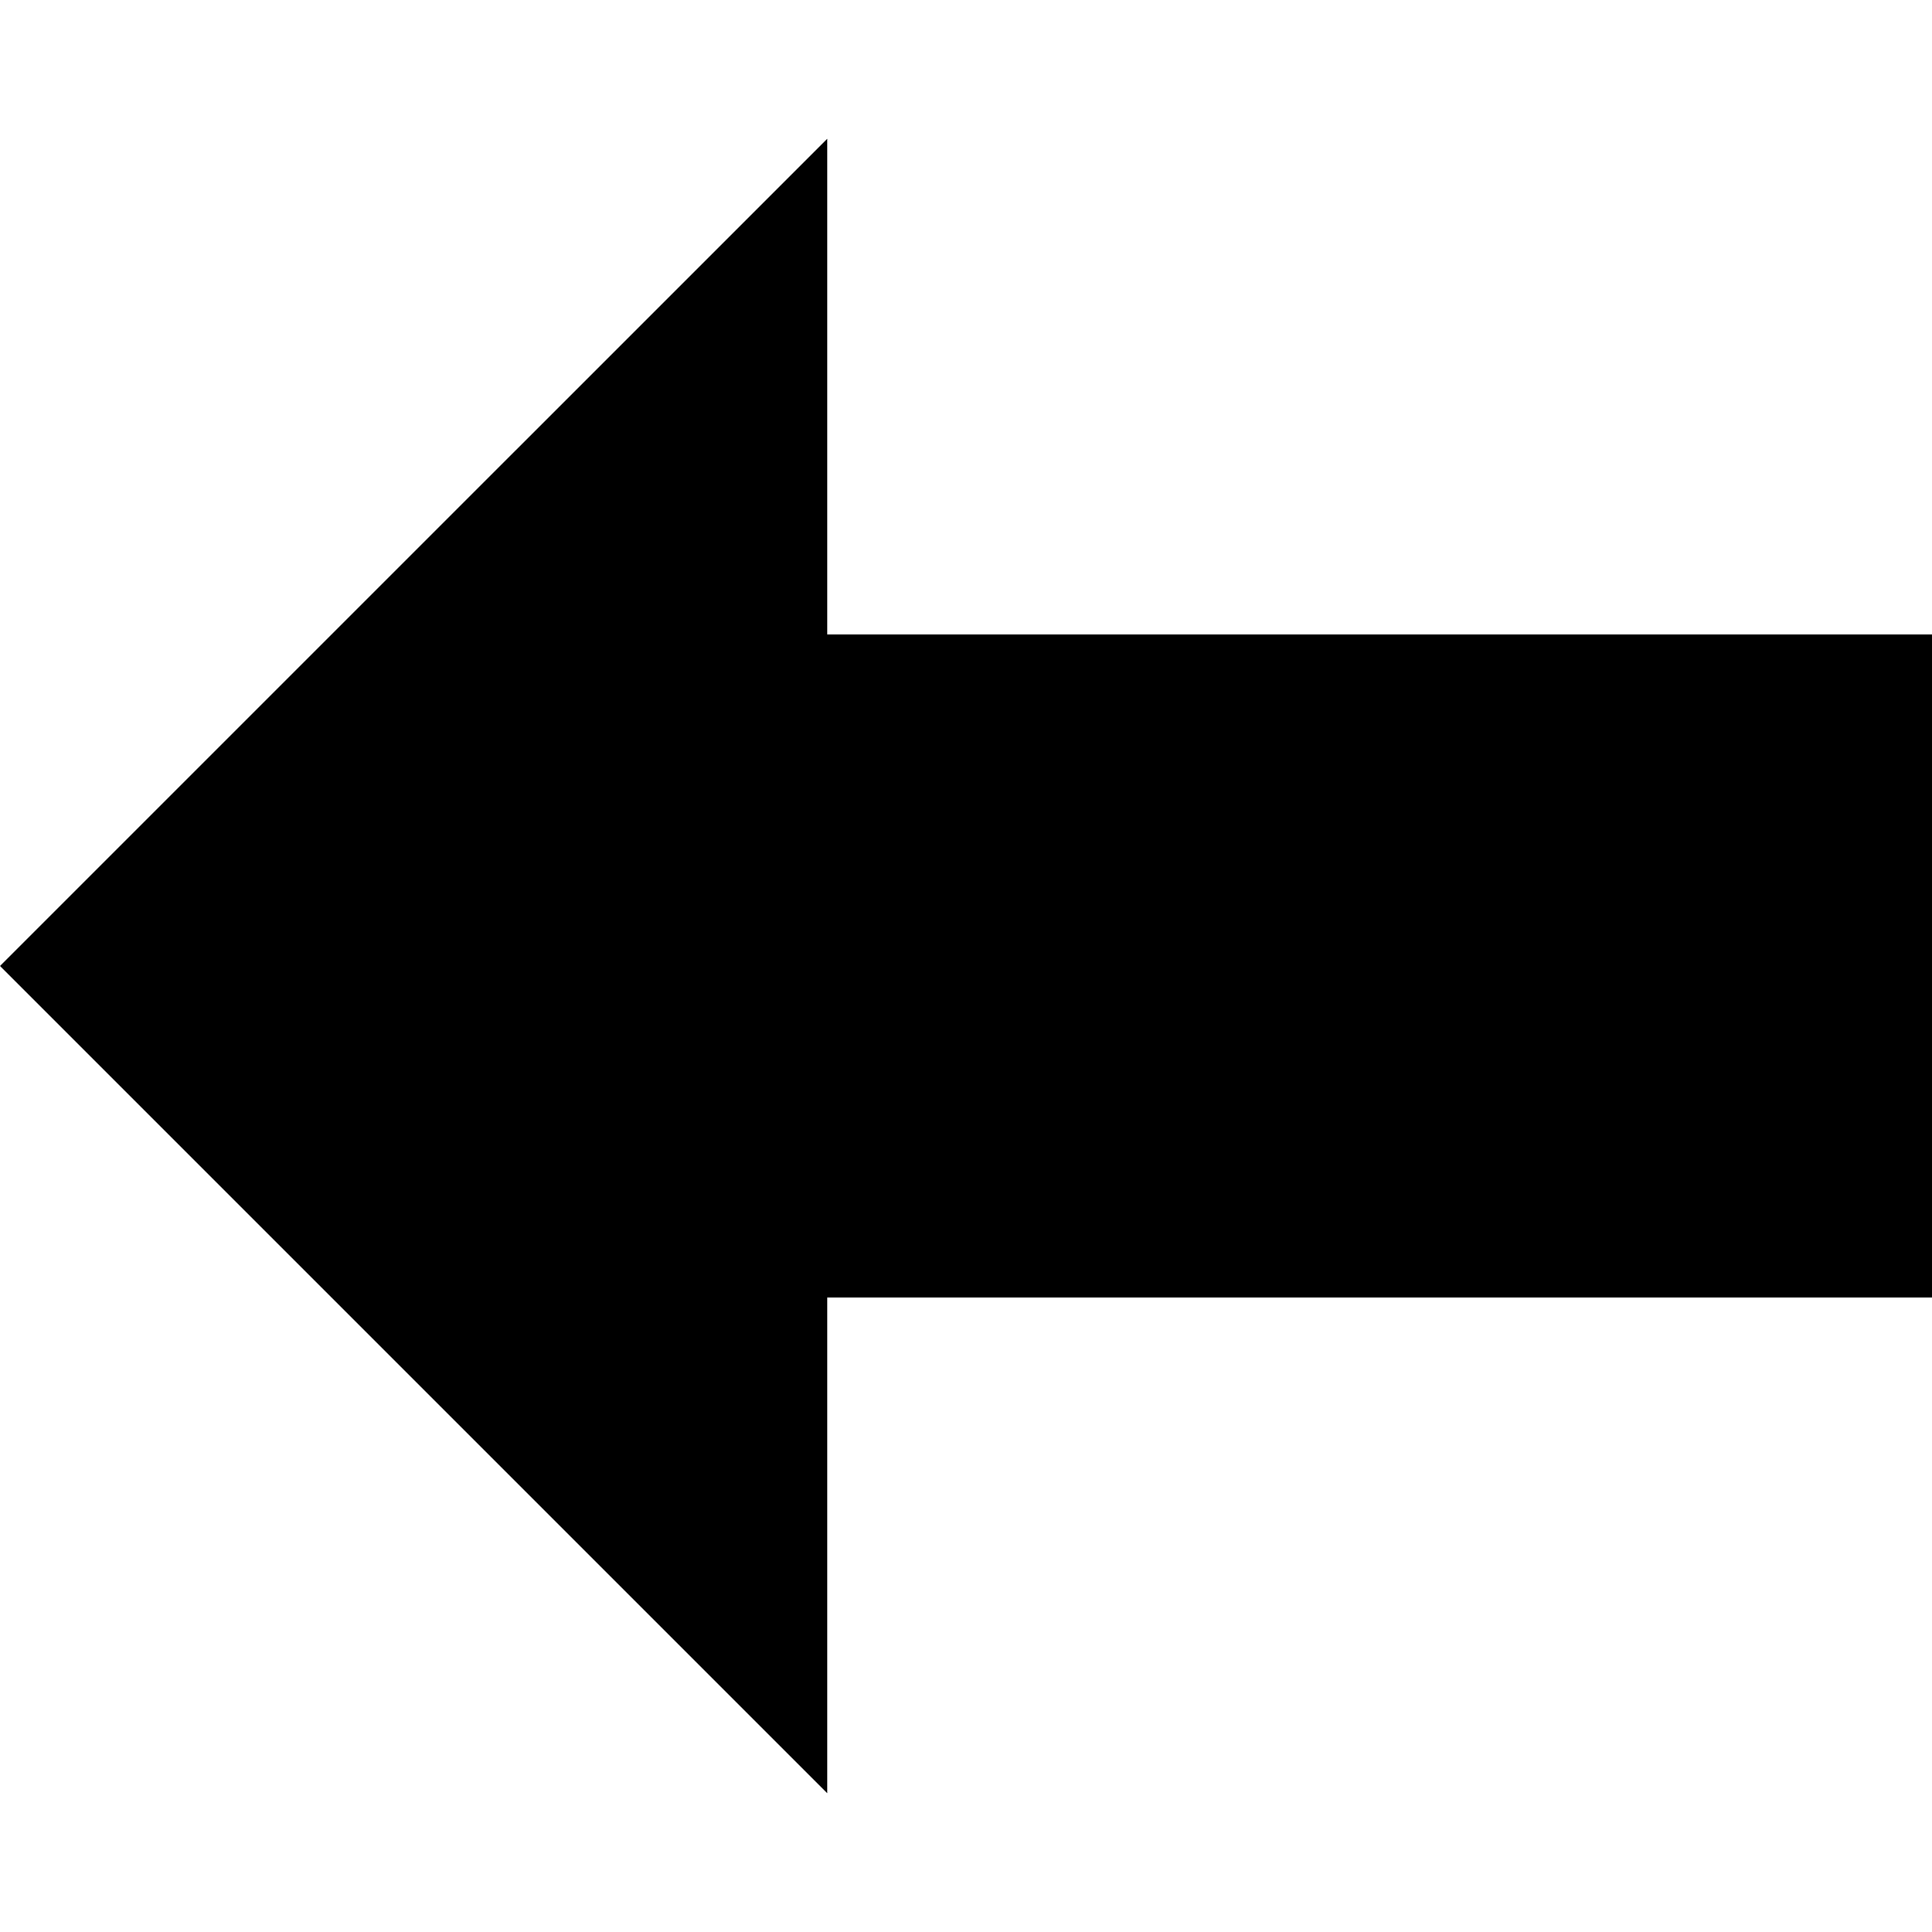
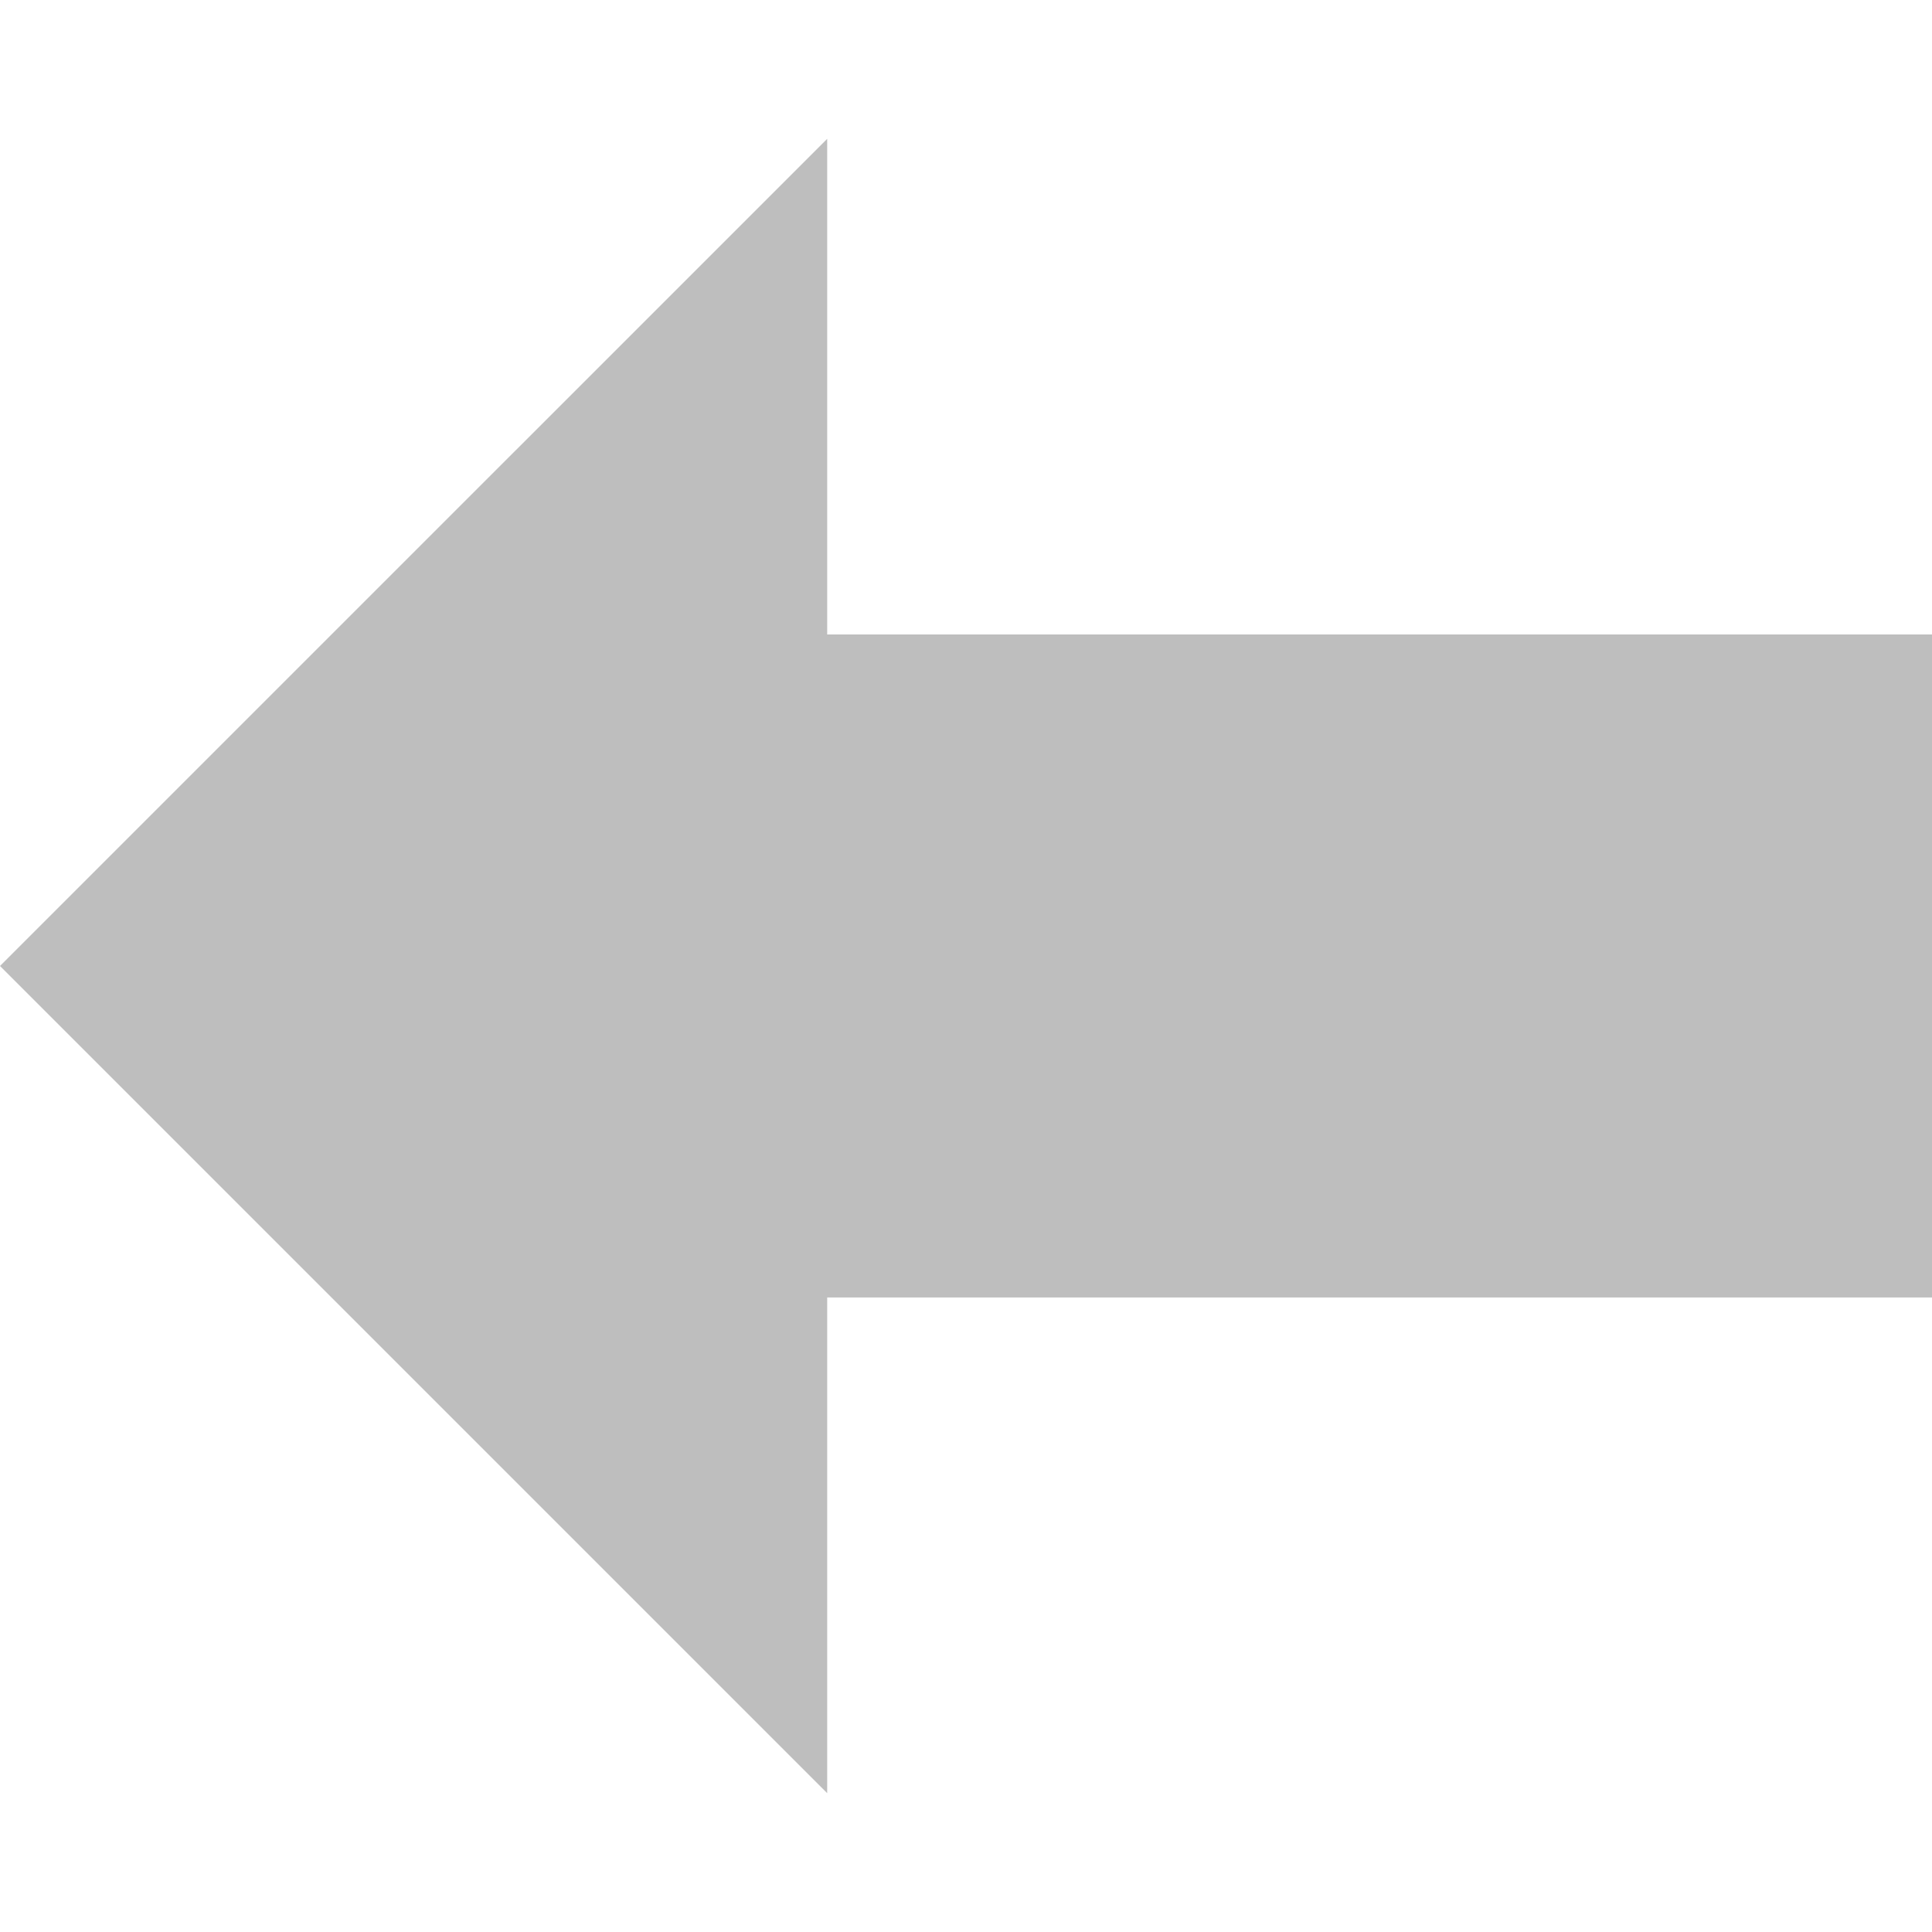
<svg xmlns="http://www.w3.org/2000/svg" width="512" height="512" viewBox="0 0 135.467 135.467" version="1.1" id="svg8">
  <defs id="defs2" />
  <g id="layer1" transform="translate(-34.90691,-38.28603)">
-     <path style="color:#000000;font-style:normal;font-variant:normal;font-weight:normal;font-stretch:normal;font-size:medium;line-height:normal;font-family:sans-serif;font-variant-ligatures:normal;font-variant-position:normal;font-variant-caps:normal;font-variant-numeric:normal;font-variant-alternates:normal;font-variant-east-asian:normal;font-feature-settings:normal;font-variation-settings:normal;text-indent:0;text-align:start;text-decoration:none;text-decoration-line:none;text-decoration-style:solid;text-decoration-color:#000000;letter-spacing:normal;word-spacing:normal;text-transform:none;writing-mode:lr-tb;direction:ltr;text-orientation:mixed;dominant-baseline:auto;baseline-shift:baseline;text-anchor:start;white-space:normal;shape-padding:0;shape-margin:0;inline-size:0;clip-rule:nonzero;display:inline;overflow:visible;visibility:visible;opacity:1;isolation:auto;mix-blend-mode:normal;color-interpolation:sRGB;color-interpolation-filters:linearRGB;solid-color:#000000;solid-opacity:1;vector-effect:none;fill:#000000;fill-opacity:1;fill-rule:nonzero;stroke:none;stroke-width:5.854;stroke-linecap:butt;stroke-linejoin:miter;stroke-miterlimit:4;stroke-dasharray:none;stroke-dashoffset:0;stroke-opacity:1;color-rendering:auto;image-rendering:auto;shape-rendering:auto;text-rendering:auto;enable-background:accumulate;stop-color:#000000;stop-opacity:1" d="M 92.908,48.019 34.907,106.019 92.908,164.02 V 129.263 H 170.374 V 82.775 H 92.908 Z" id="rect835" />
+     <path style="color:#000000;font-style:normal;font-variant:normal;font-weight:normal;font-stretch:normal;font-size:medium;line-height:normal;font-family:sans-serif;font-variant-ligatures:normal;font-variant-position:normal;font-variant-caps:normal;font-variant-numeric:normal;font-variant-alternates:normal;font-variant-east-asian:normal;font-feature-settings:normal;font-variation-settings:normal;text-indent:0;text-align:start;text-decoration:none;text-decoration-line:none;text-decoration-style:solid;text-decoration-color:#000000;letter-spacing:normal;word-spacing:normal;text-transform:none;writing-mode:lr-tb;direction:ltr;text-orientation:mixed;dominant-baseline:auto;baseline-shift:baseline;text-anchor:start;white-space:normal;shape-padding:0;shape-margin:0;inline-size:0;clip-rule:nonzero;display:inline;overflow:visible;visibility:visible;opacity:1;isolation:auto;mix-blend-mode:normal;color-interpolation:sRGB;color-interpolation-filters:linearRGB;solid-color:#000000;solid-opacity:1;vector-effect:none;fill:#bebebe;fill-opacity:1;fill-rule:nonzero;stroke:none;stroke-width:5.854;stroke-linecap:butt;stroke-linejoin:miter;stroke-miterlimit:4;stroke-dasharray:none;stroke-dashoffset:0;stroke-opacity:1;color-rendering:auto;image-rendering:auto;shape-rendering:auto;text-rendering:auto;enable-background:accumulate;stop-color:#000000;stop-opacity:1" d="M 92.908,48.019 34.907,106.019 92.908,164.02 V 129.263 H 170.374 V 82.775 H 92.908 Z" id="rect835" />
  </g>
</svg>
